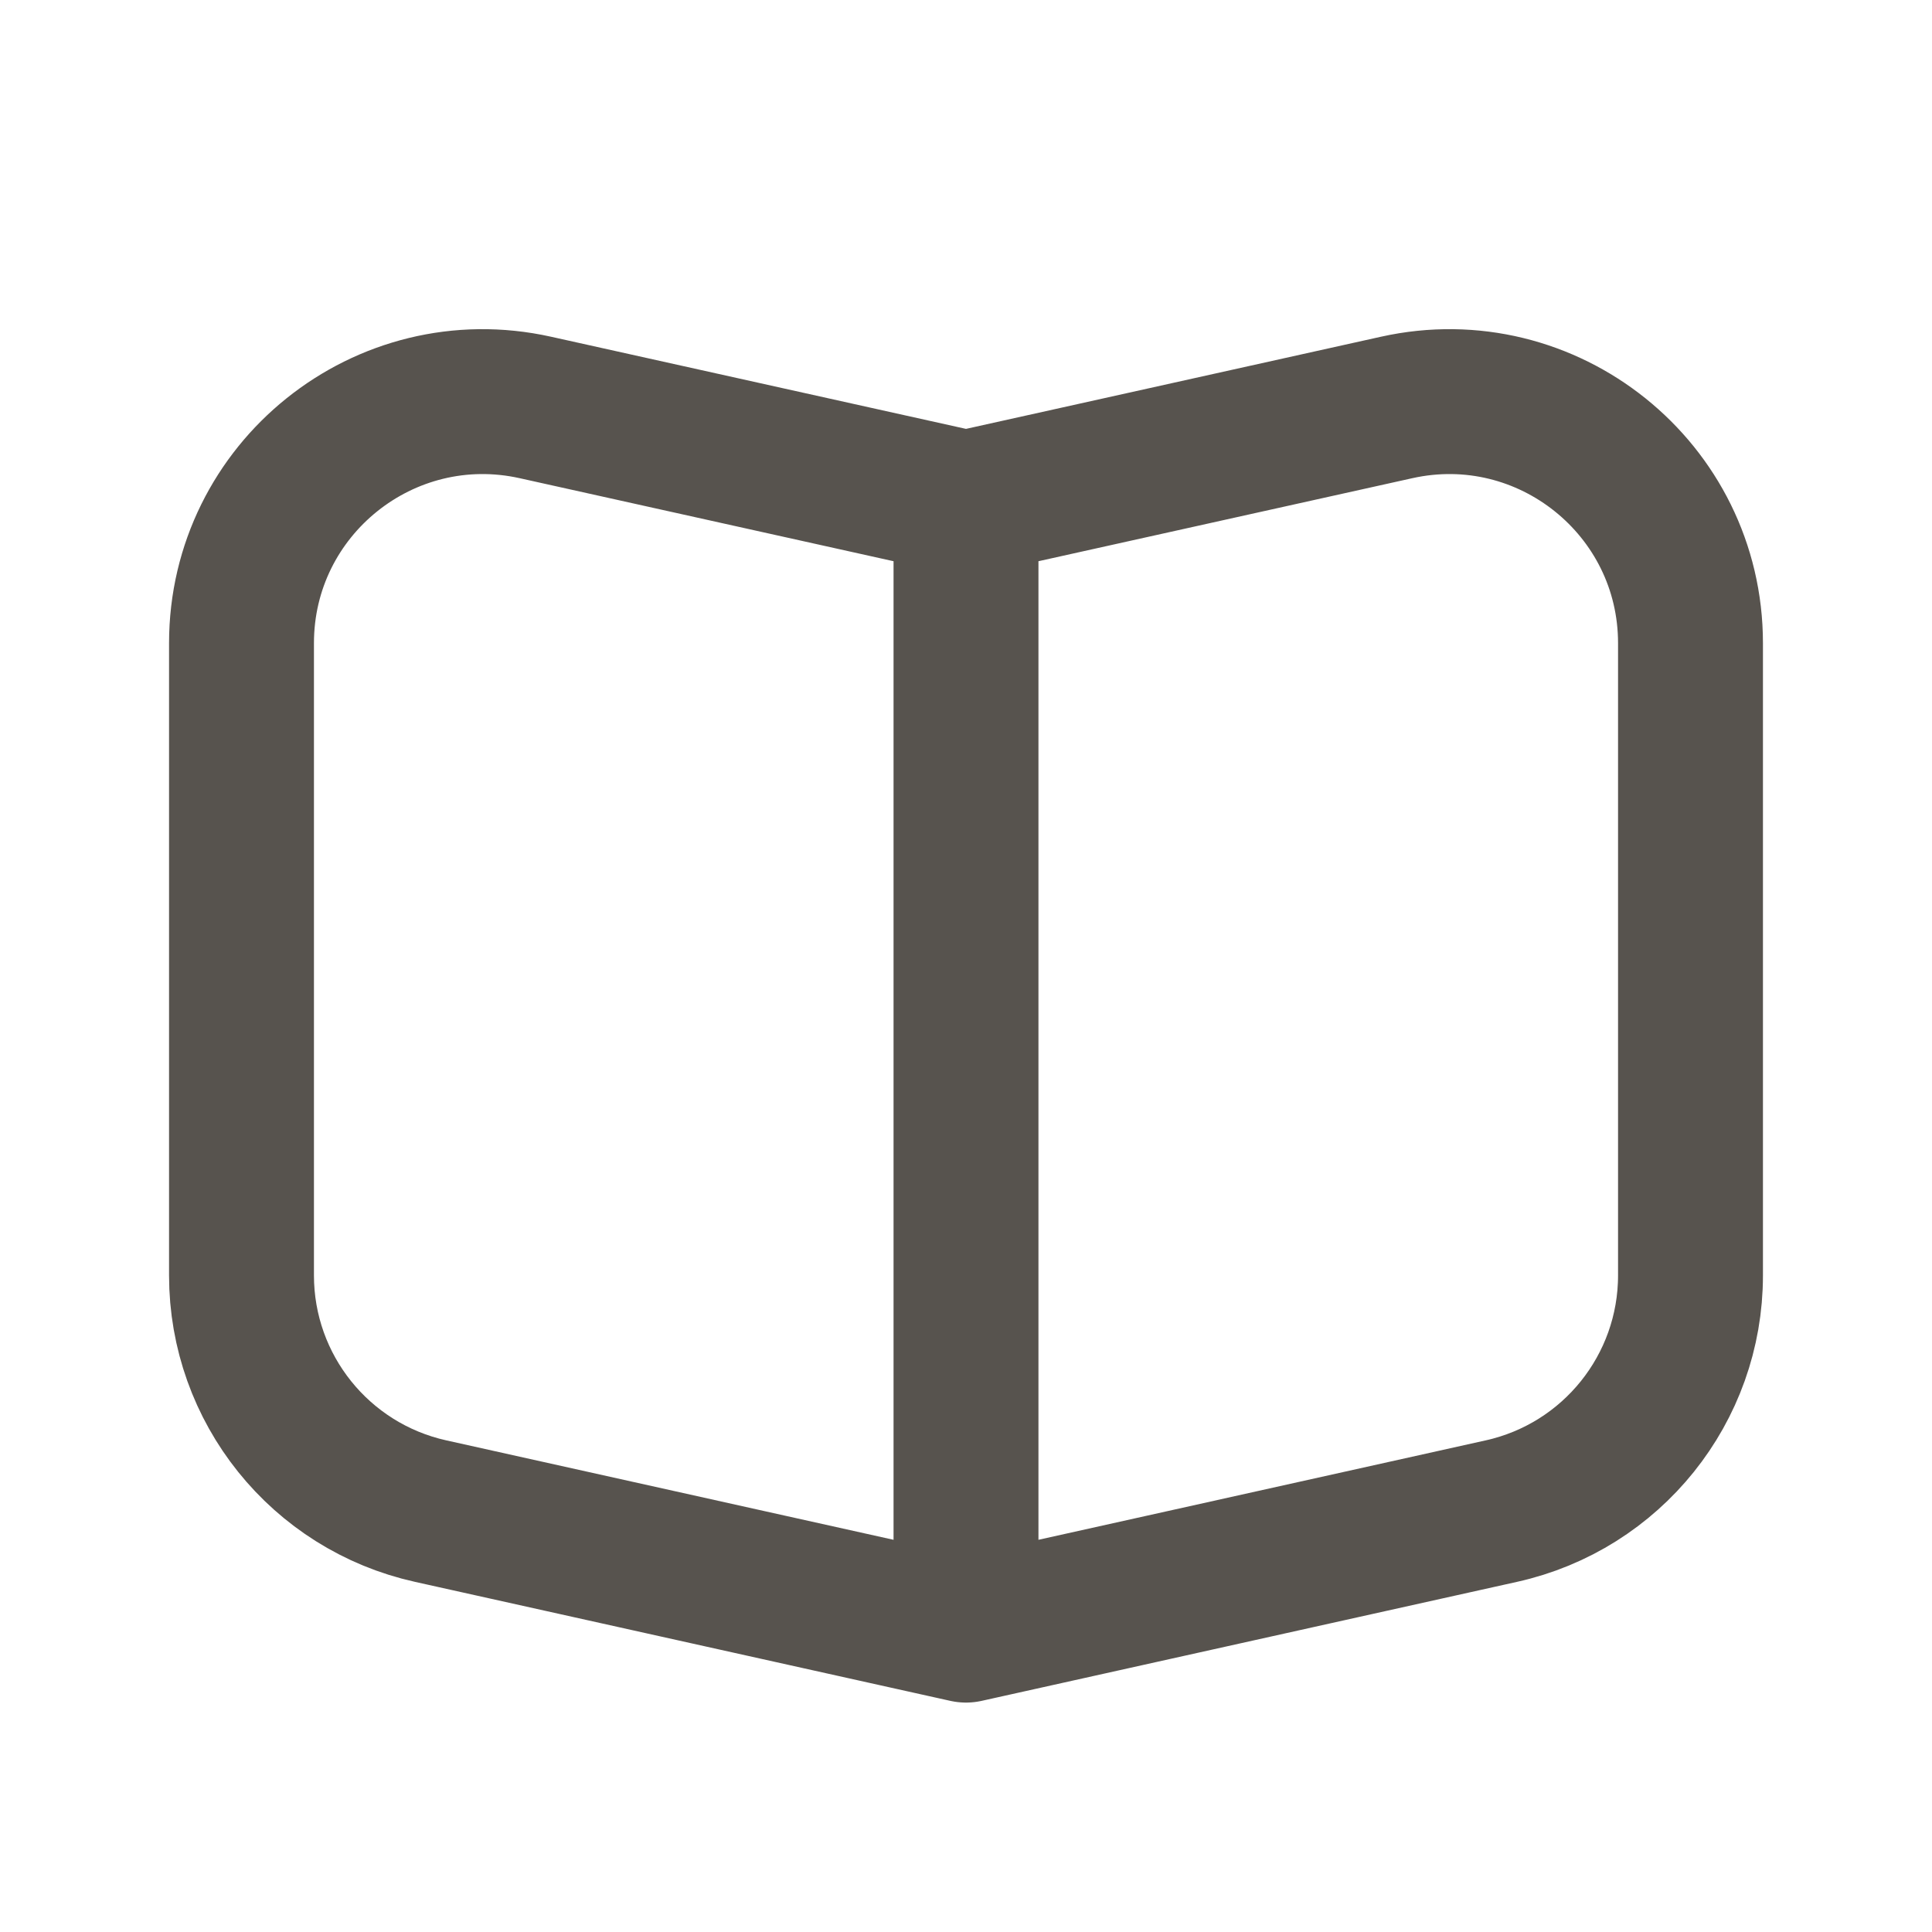
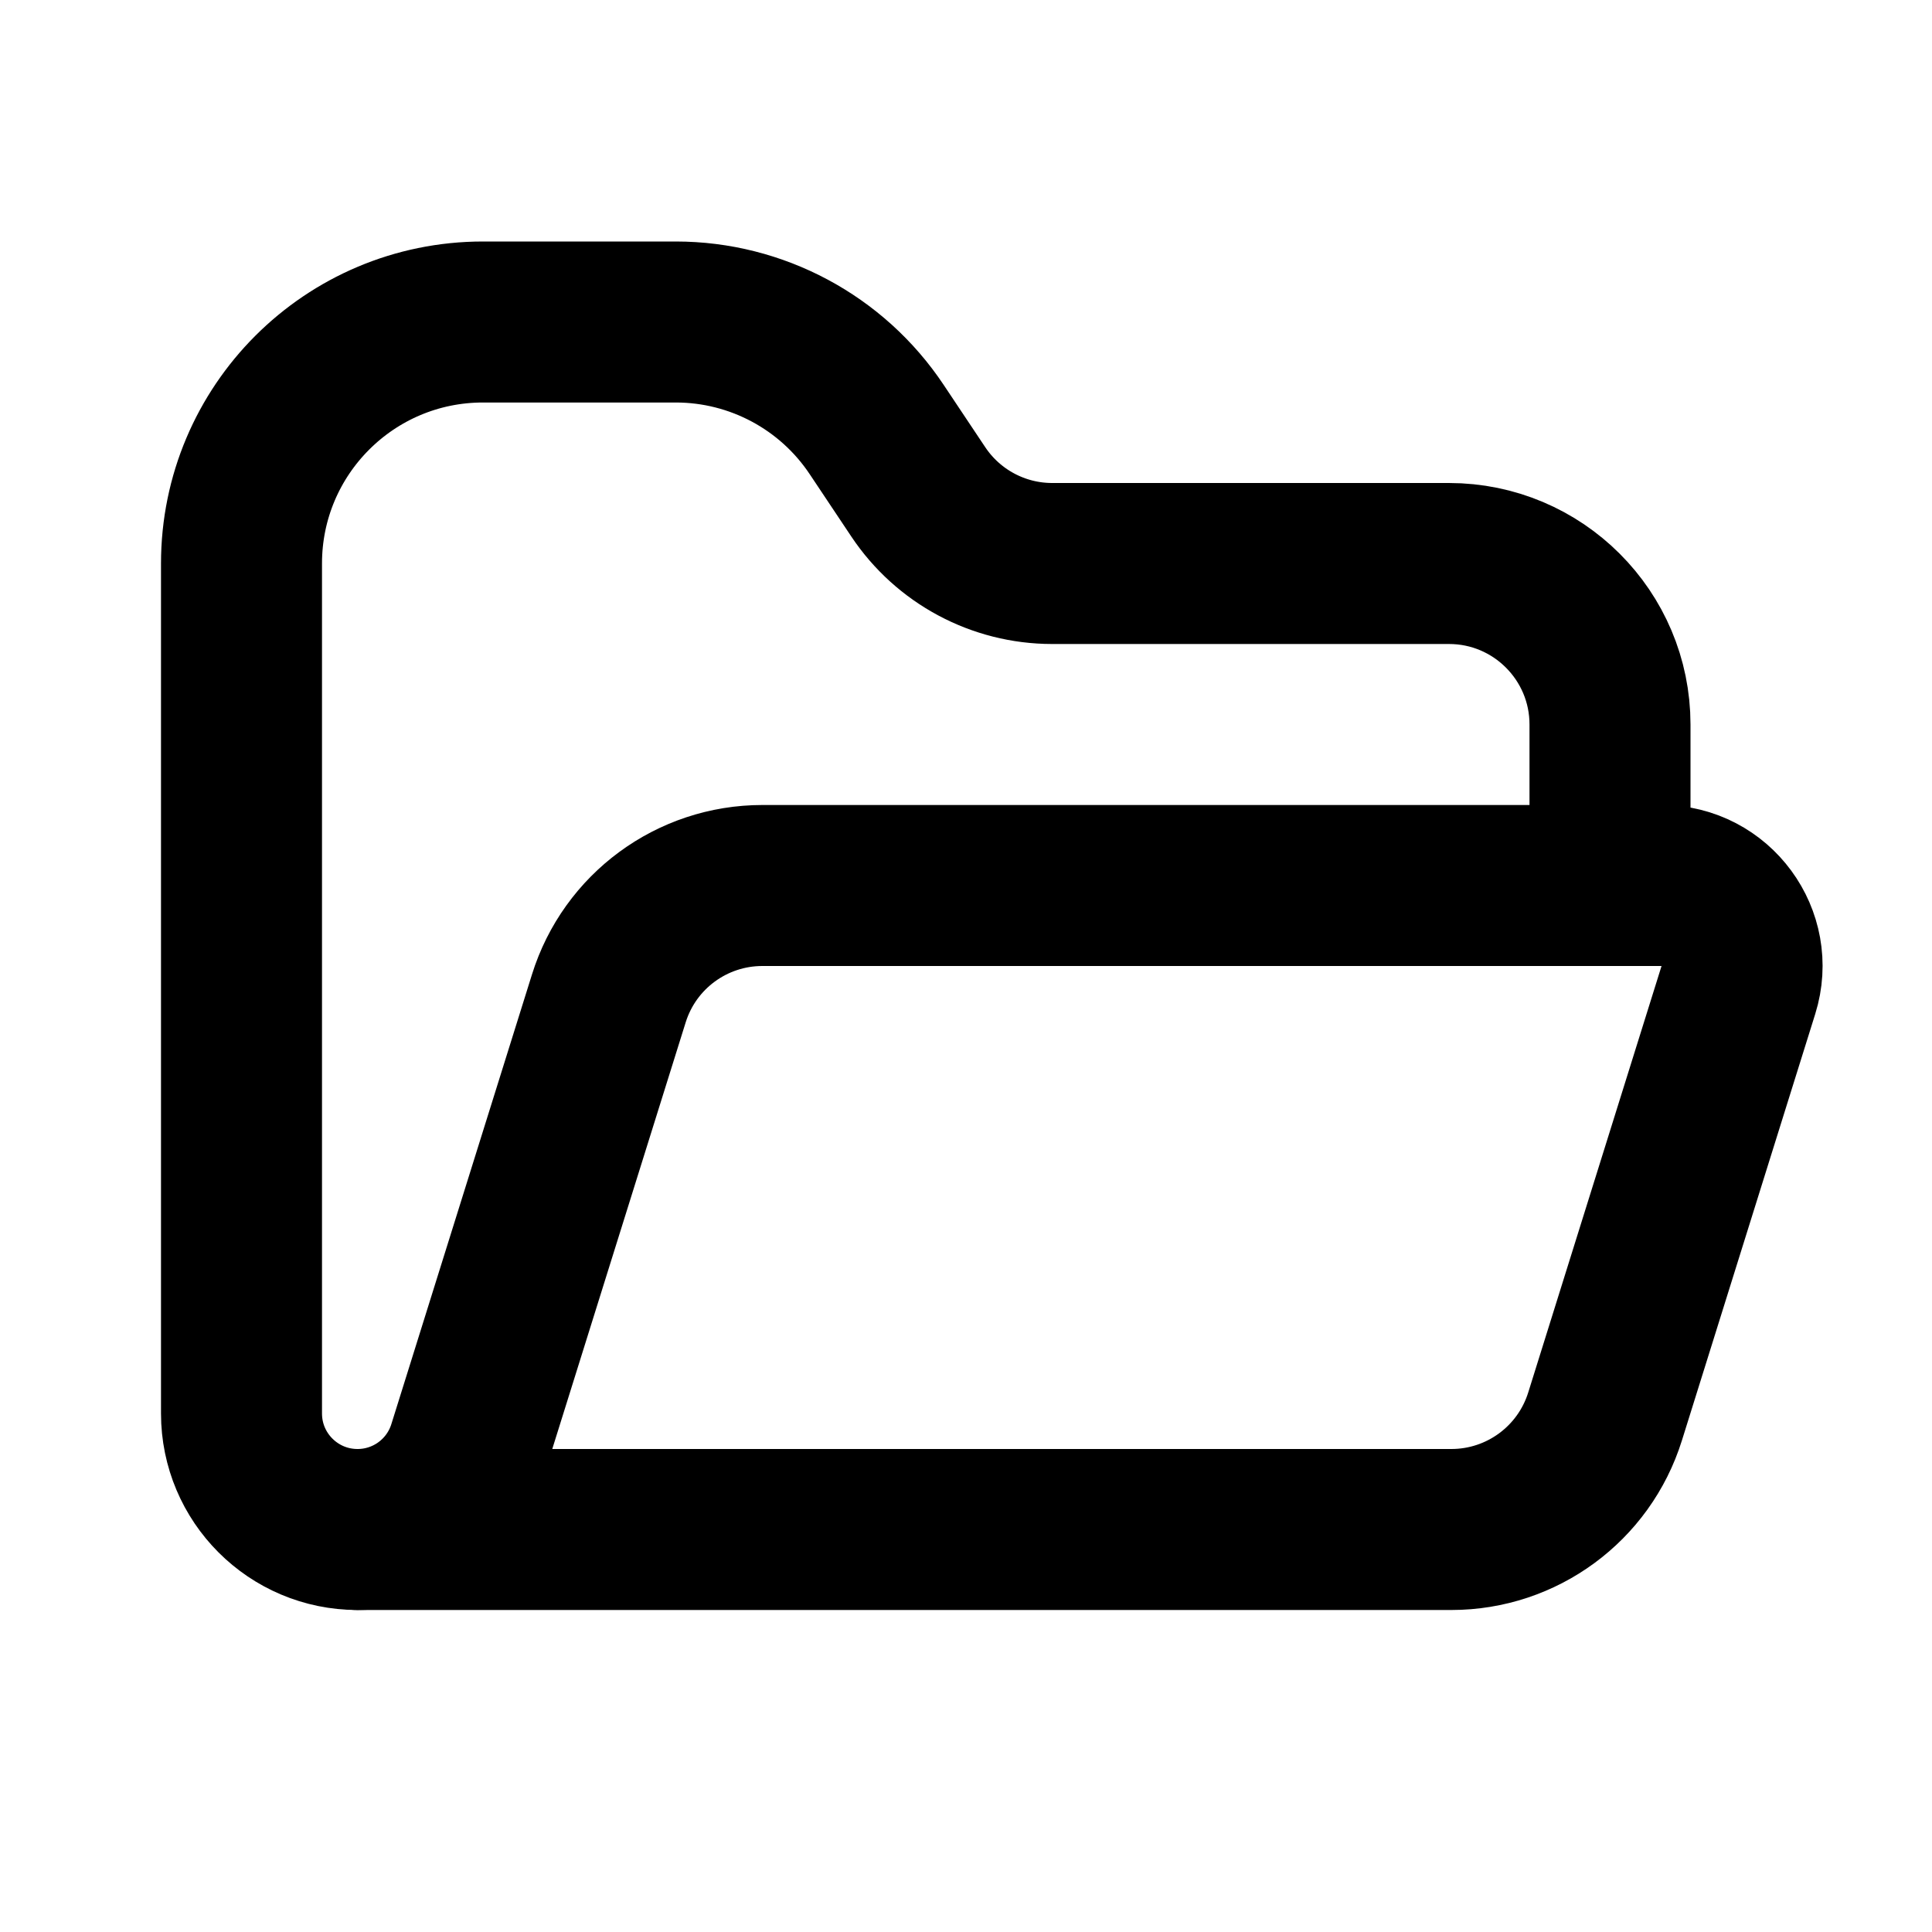
- <svg xmlns="http://www.w3.org/2000/svg" width="20" height="20" viewBox="0 0 20 20" fill="none">
-   <path d="M10 5.208L5.542 4.218C3.981 3.871 2.5 5.059 2.5 6.658V13.203C2.5 14.375 3.314 15.389 4.458 15.643L10 16.875M10 5.208L14.458 4.218C16.019 3.871 17.5 5.059 17.5 6.658V13.203C17.5 14.375 16.686 15.389 15.542 15.643L10 16.875M10 5.208V16.875" stroke="#57534E" stroke-width="1.5" stroke-linecap="round" stroke-linejoin="round" />
+ <svg xmlns="http://www.w3.org/2000/svg" width="18" height="18" viewBox="0 0 18 18" fill="none">
+   <path d="M4.5 3H6.296C7.048 3 7.751 3.376 8.168 4.002L8.555 4.582C8.833 4.999 9.301 5.25 9.803 5.25H13.5C14.328 5.25 15 5.922 15 6.75V8.25H15.48C15.986 8.25 16.347 8.741 16.196 9.224L14.954 13.197C14.758 13.824 14.178 14.25 13.522 14.25H3.331C2.734 14.25 2.25 13.766 2.25 13.169V5.25C2.25 4.007 3.257 3 4.5 3Z" stroke="currentColor" stroke-width="1.5" stroke-linecap="round" stroke-linejoin="round" />
+   <path d="M3.331 14.25C3.804 14.25 4.221 13.943 4.362 13.492L5.672 9.303C5.867 8.676 6.447 8.25 7.103 8.25H15.001" stroke="currentColor" stroke-width="1.5" stroke-linecap="round" stroke-linejoin="round" />
</svg>
